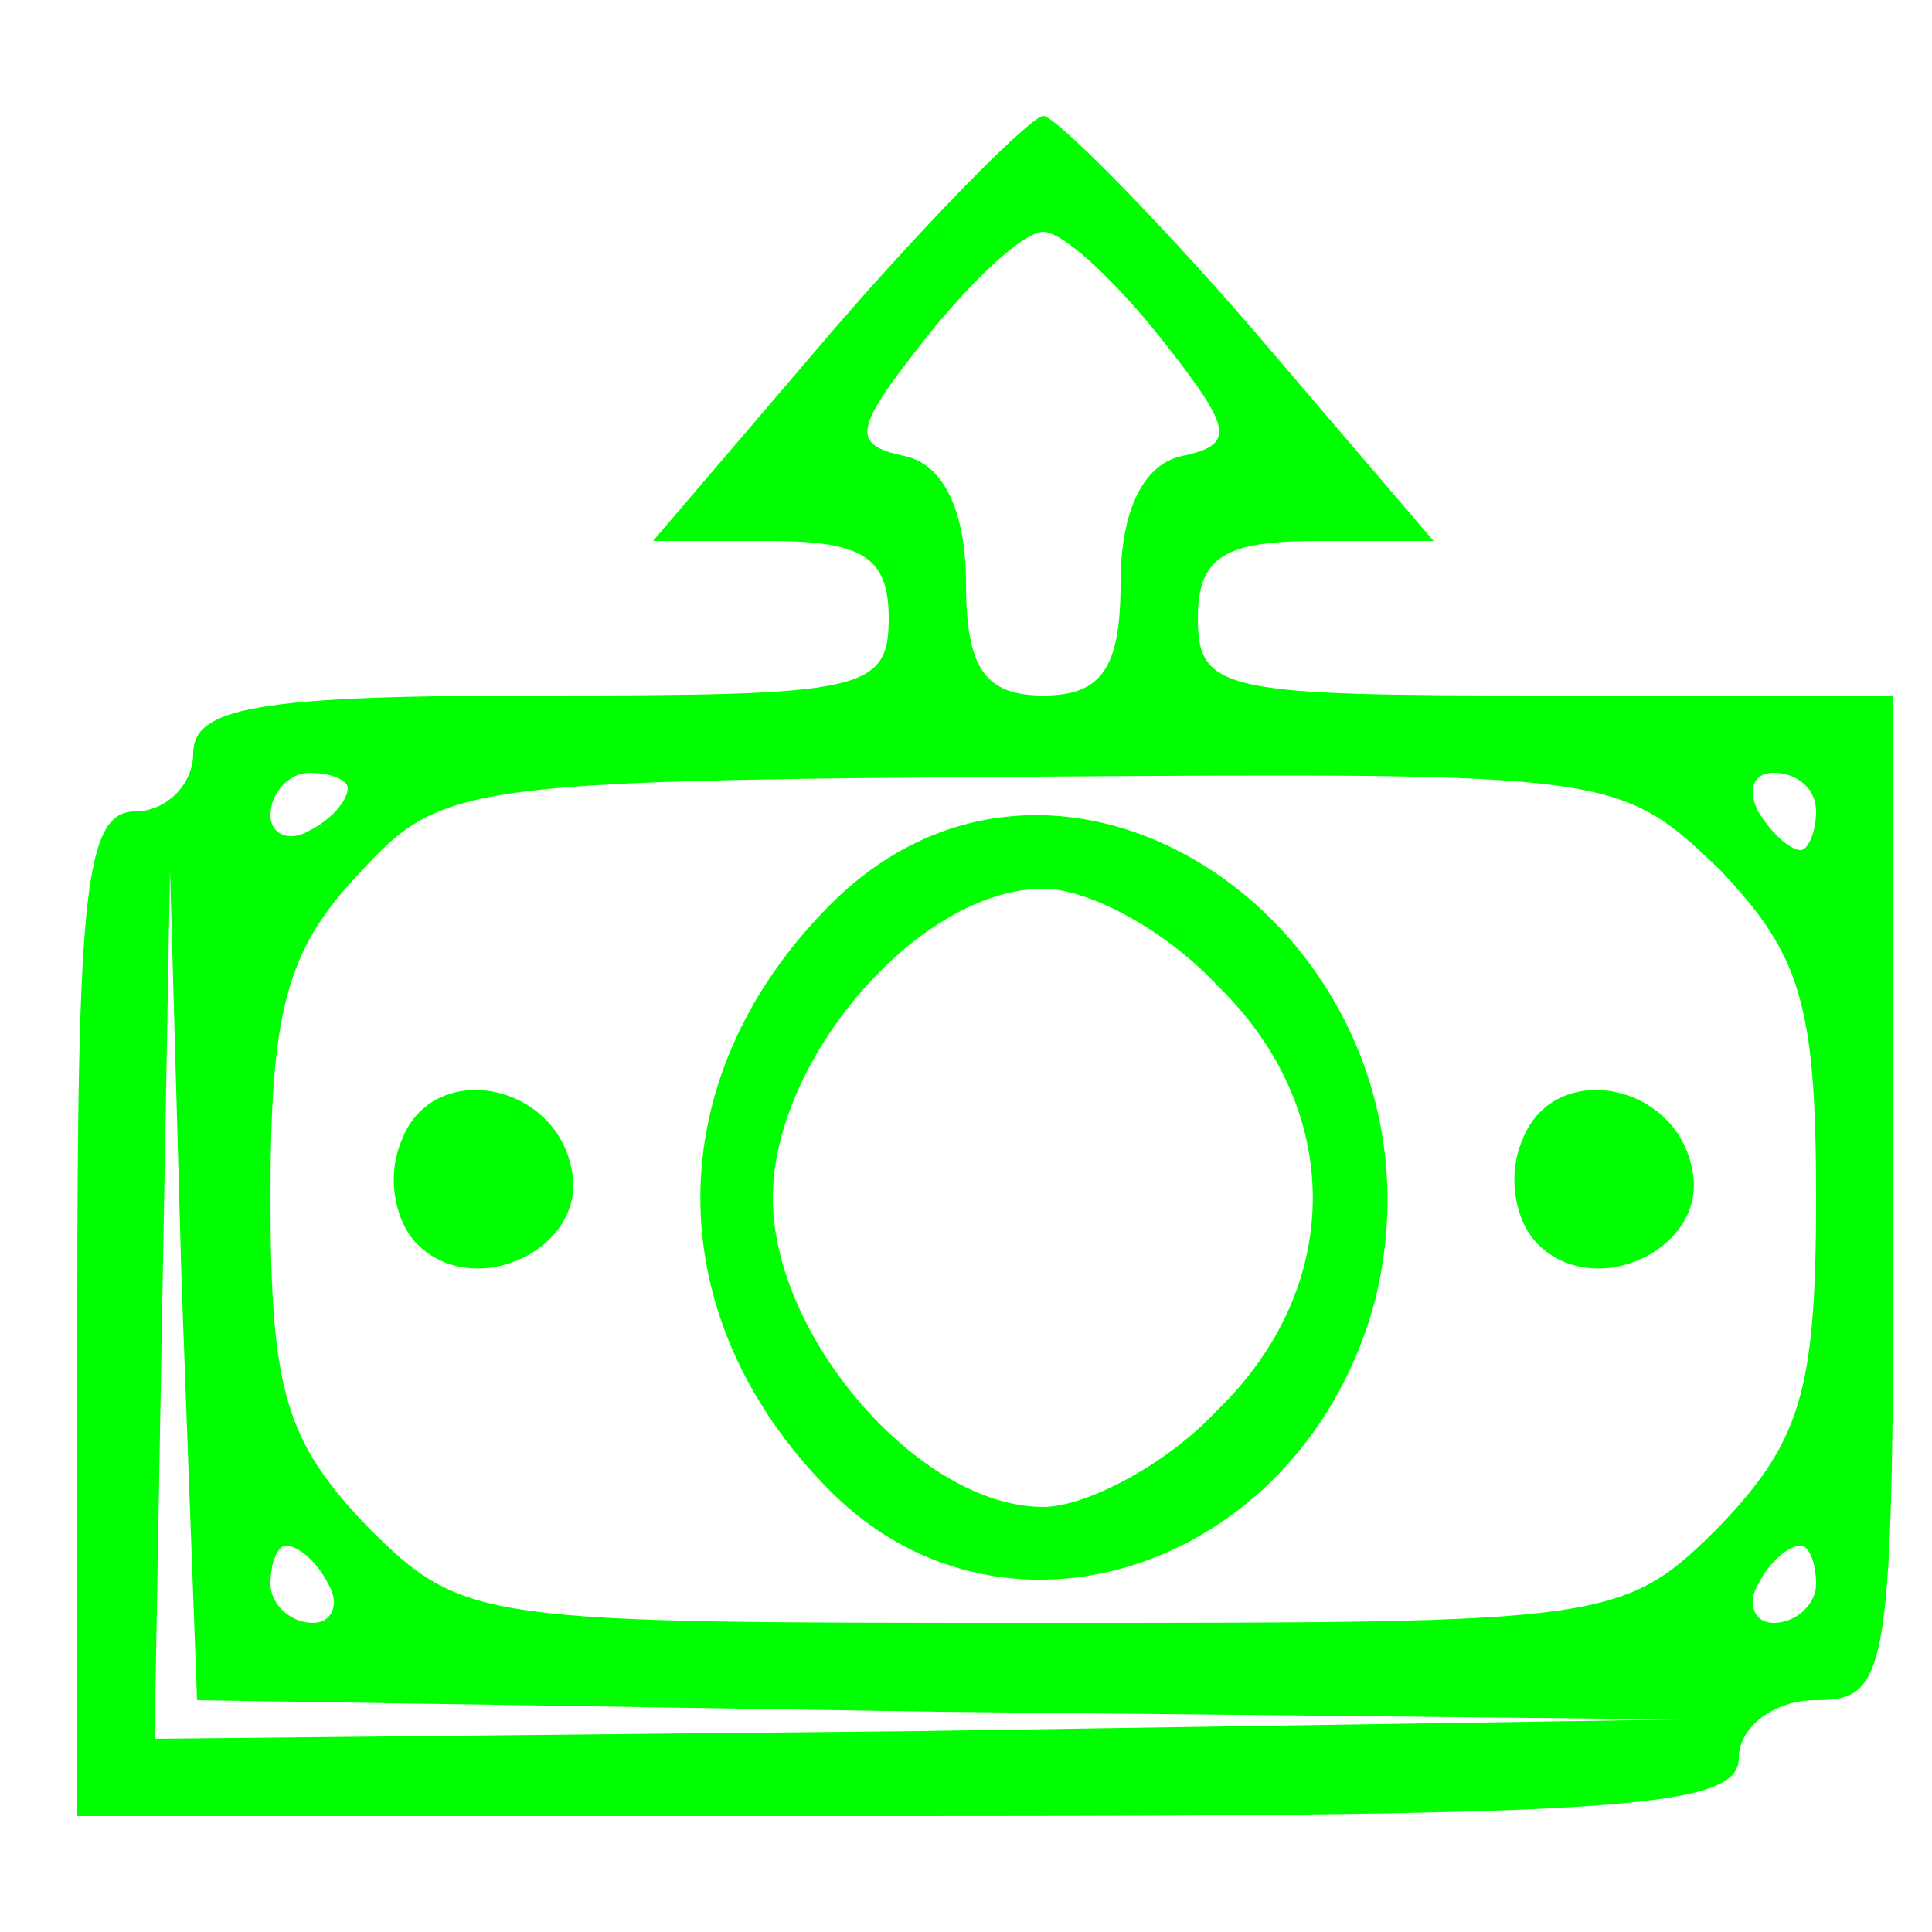
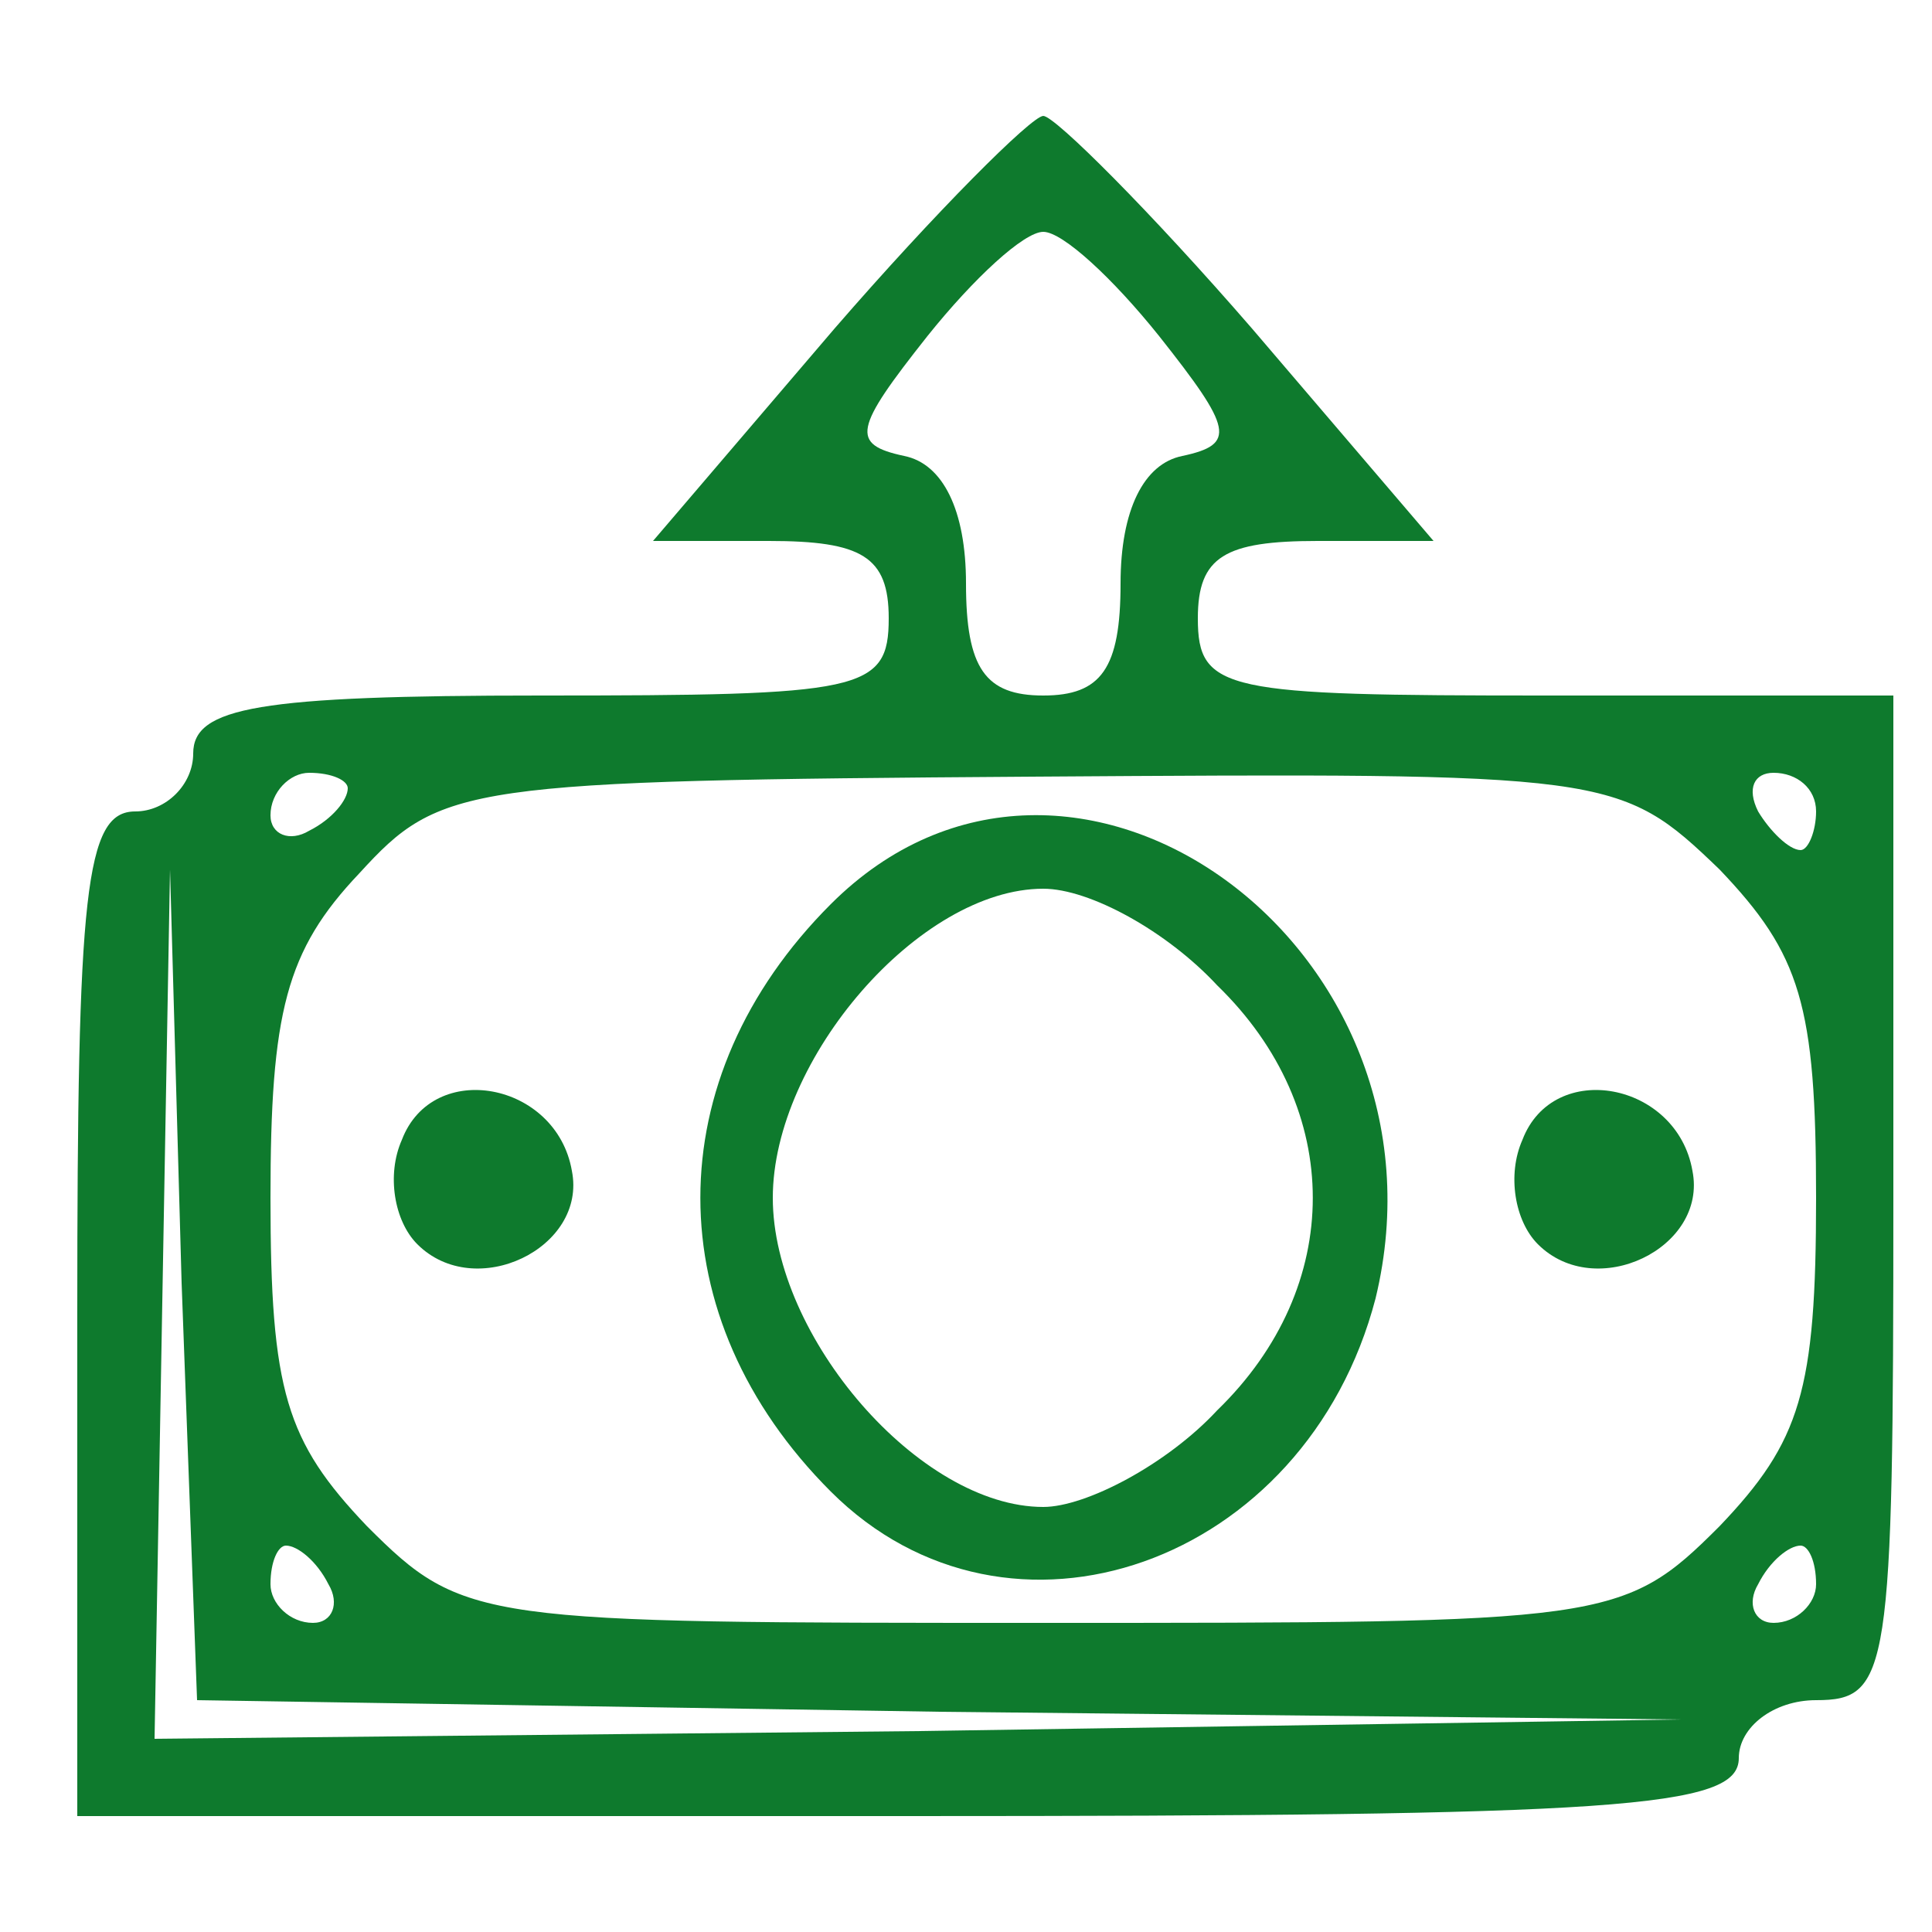
<svg xmlns="http://www.w3.org/2000/svg" version="1.0" width="50pt" height="50pt" viewBox="0 0 50 50" preserveAspectRatio="xMidYMid meet">
-   <g transform="translate(0,50) scale(0.1,-0.1)" fill="#00FF00" stroke="none">
+   <g transform="translate(0,50) scale(0.1,-0.1)" fill="#0E7A2D" stroke="none">
    <path d="M216 415 l-47 -55 30 0 c24 0 31 -4 31 -20 0 -19 -7 -20 -90 -20 -73 0 -90 -3 -90 -15 0 -8 -7 -15 -15 -15 -13 0 -15 -21 -15 -130 l0 -130 215 0 c184 0 215 2 215 15 0 8 9 15 20 15 19 0 20 7 20 130 l0 130 -90 0 c-83 0 -90 1 -90 20 0 16 7 20 31 20 l30 0 -47 55 c-26 30 -51 55 -54 55 -3 0 -28 -25 -54 -55z m84 -2 c19 -24 20 -28 6 -31 -10 -2 -16 -14 -16 -33 0 -22 -5 -29 -20 -29 -15 0 -20 7 -20 29 0 19 -6 31 -16 33 -14 3 -13 7 6 31 12 15 25 27 30 27 5 0 18 -12 30 -27z m-210 -117 c0 -3 -4 -8 -10 -11 -5 -3 -10 -1 -10 4 0 6 5 11 10 11 6 0 10 -2 10 -4z m355 -21 c21 -22 25 -35 25 -85 0 -50 -4 -63 -25 -85 -25 -25 -29 -25 -175 -25 -146 0 -150 0 -175 25 -21 22 -25 35 -25 85 0 48 4 64 23 84 21 23 27 24 174 25 150 1 152 1 178 -24z m25 15 c0 -5 -2 -10 -4 -10 -3 0 -8 5 -11 10 -3 6 -1 10 4 10 6 0 11 -4 11 -10z m-227 -233 l192 -2 -197 -3 -198 -2 2 113 2 112 3 -107 4 -108 192 -3z m-158 33 c3 -5 1 -10 -4 -10 -6 0 -11 5 -11 10 0 6 2 10 4 10 3 0 8 -4 11 -10z m385 0 c0 -5 -5 -10 -11 -10 -5 0 -7 5 -4 10 3 6 8 10 11 10 2 0 4 -4 4 -10z" />
    <path d="M215 266 c-45 -45 -45 -107 0 -152 46 -46 123 -19 141 50 22 91 -79 164 -141 102z m100 -21 c33 -32 33 -78 0 -110 -13 -14 -34 -25 -45 -25 -32 0 -70 44 -70 80 0 36 38 80 70 80 12 0 32 -11 45 -25z" />
    <path d="M104 205 c-4 -9 -2 -21 4 -27 15 -15 44 -1 40 19 -4 23 -36 29 -44 8z" />
    <path d="M394 205 c-4 -9 -2 -21 4 -27 15 -15 44 -1 40 19 -4 23 -36 29 -44 8z" />
  </g>
</svg>
